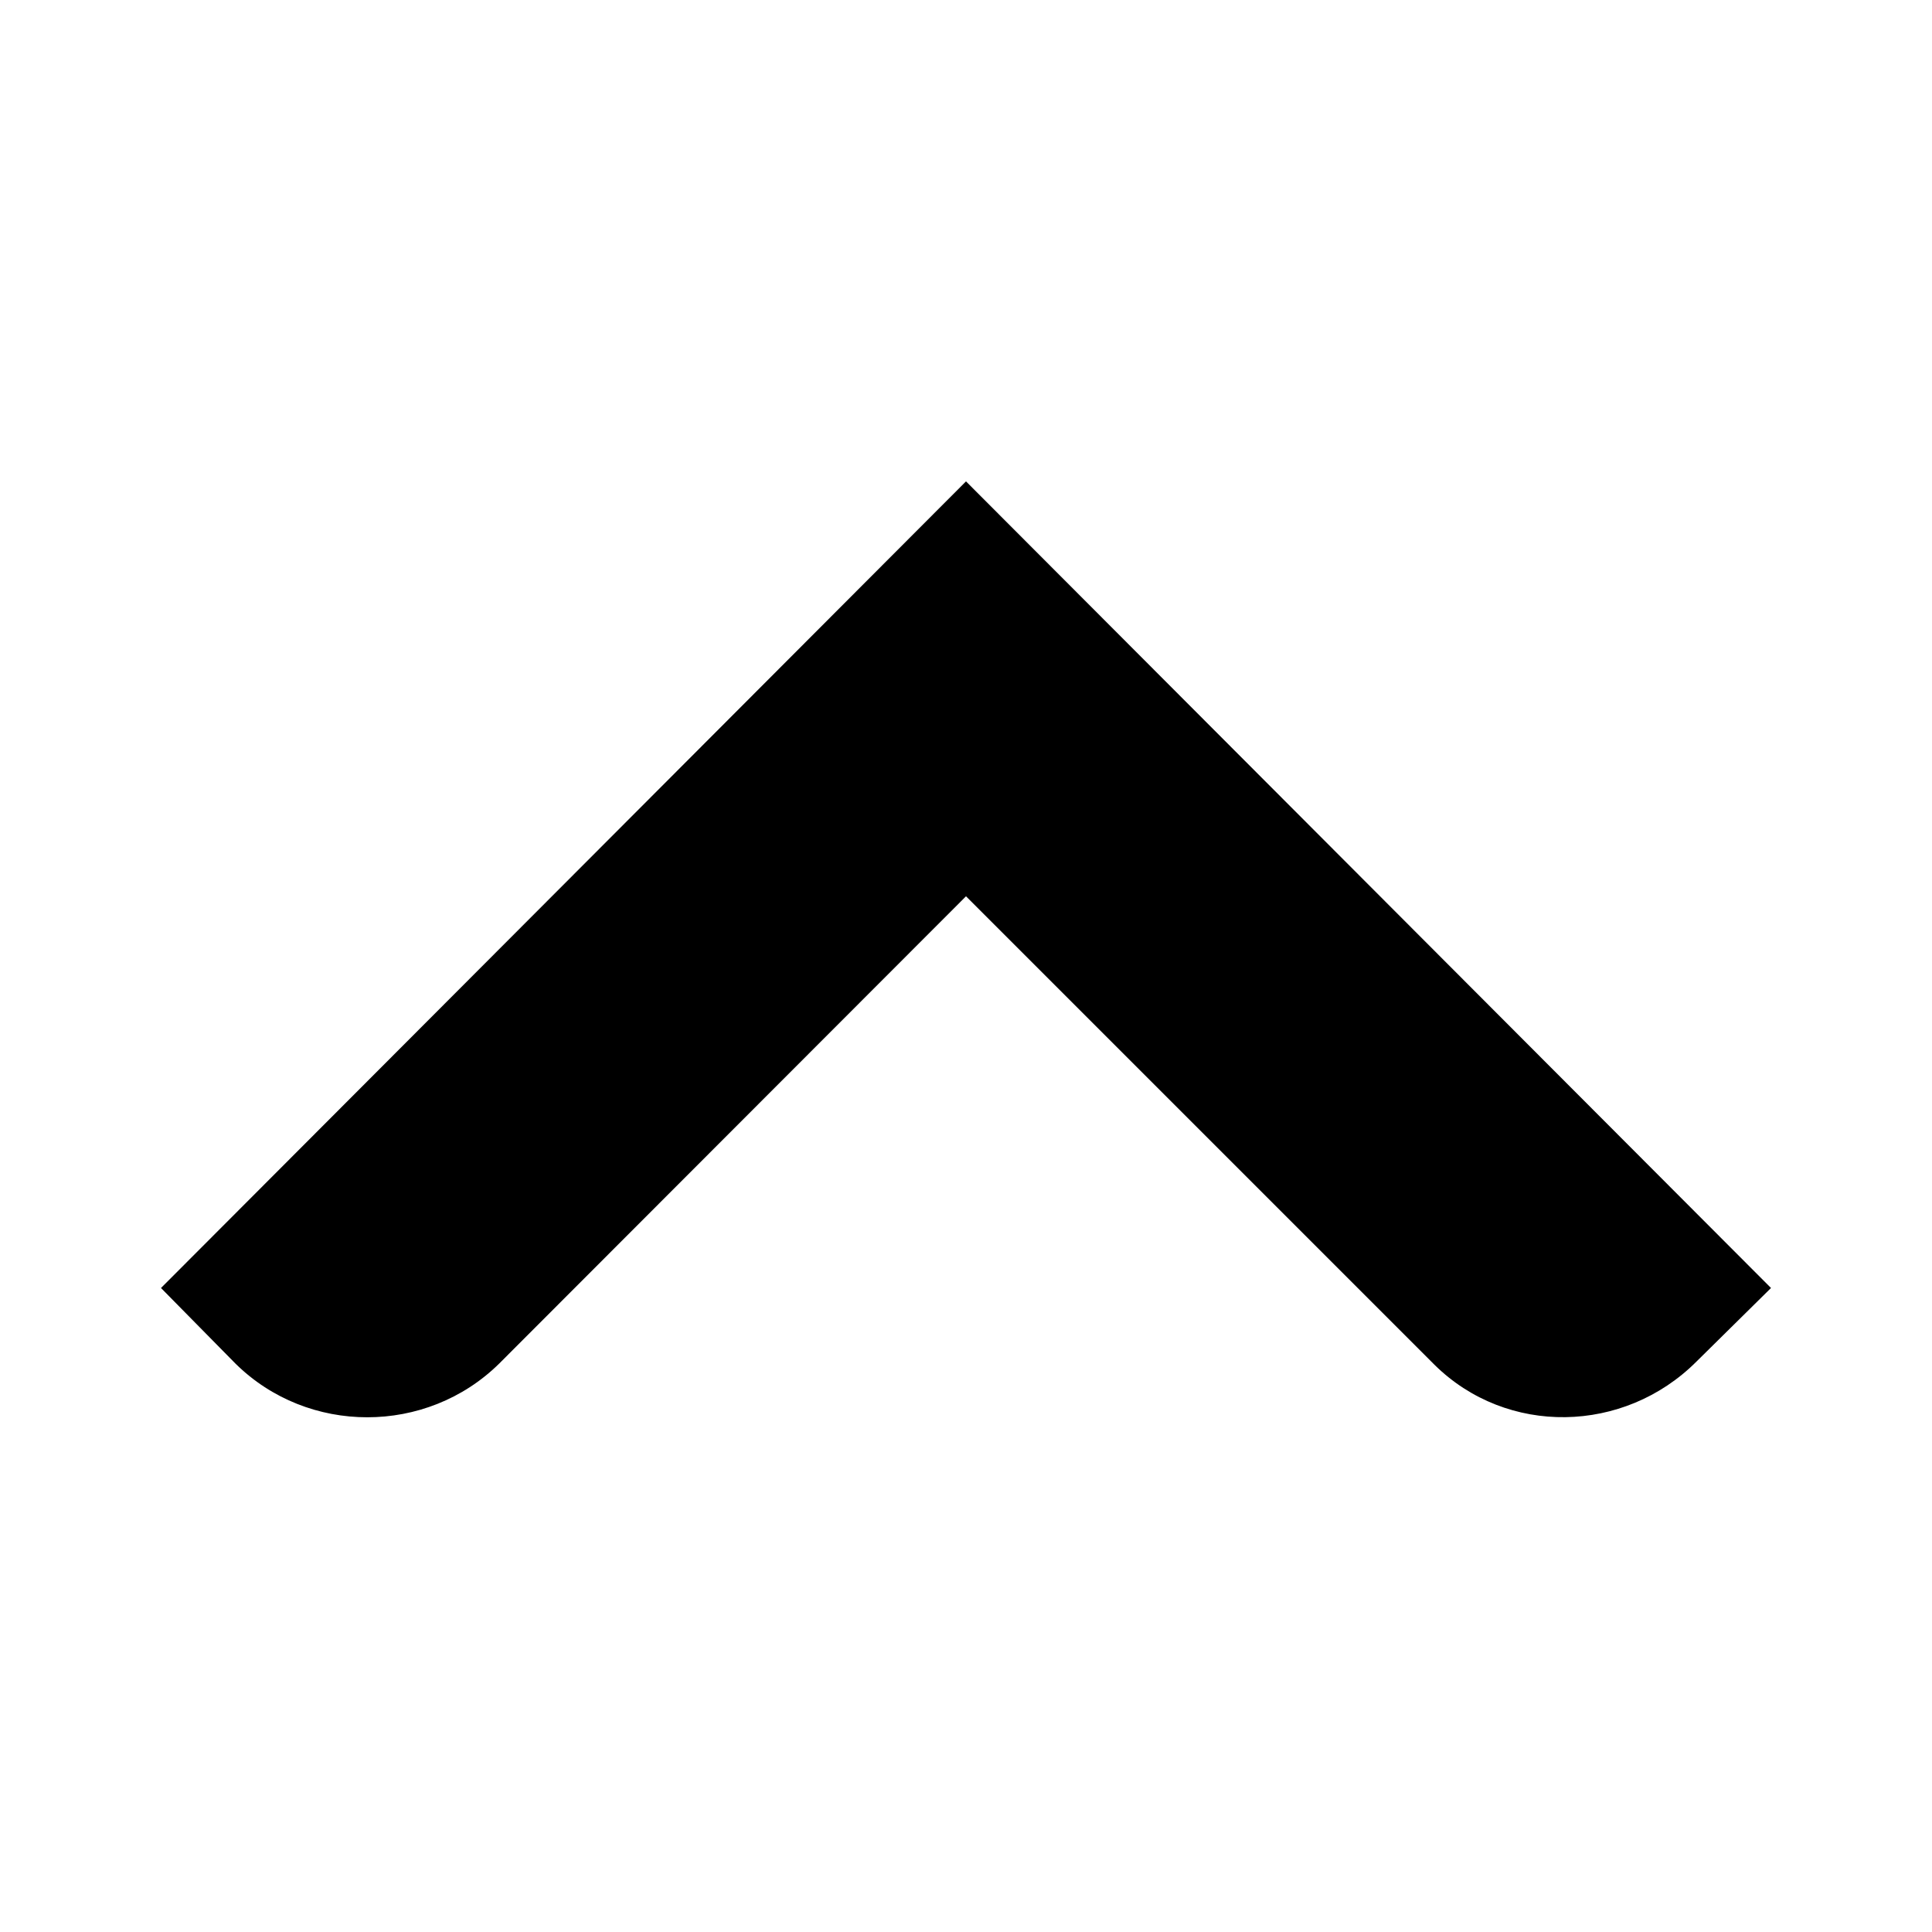
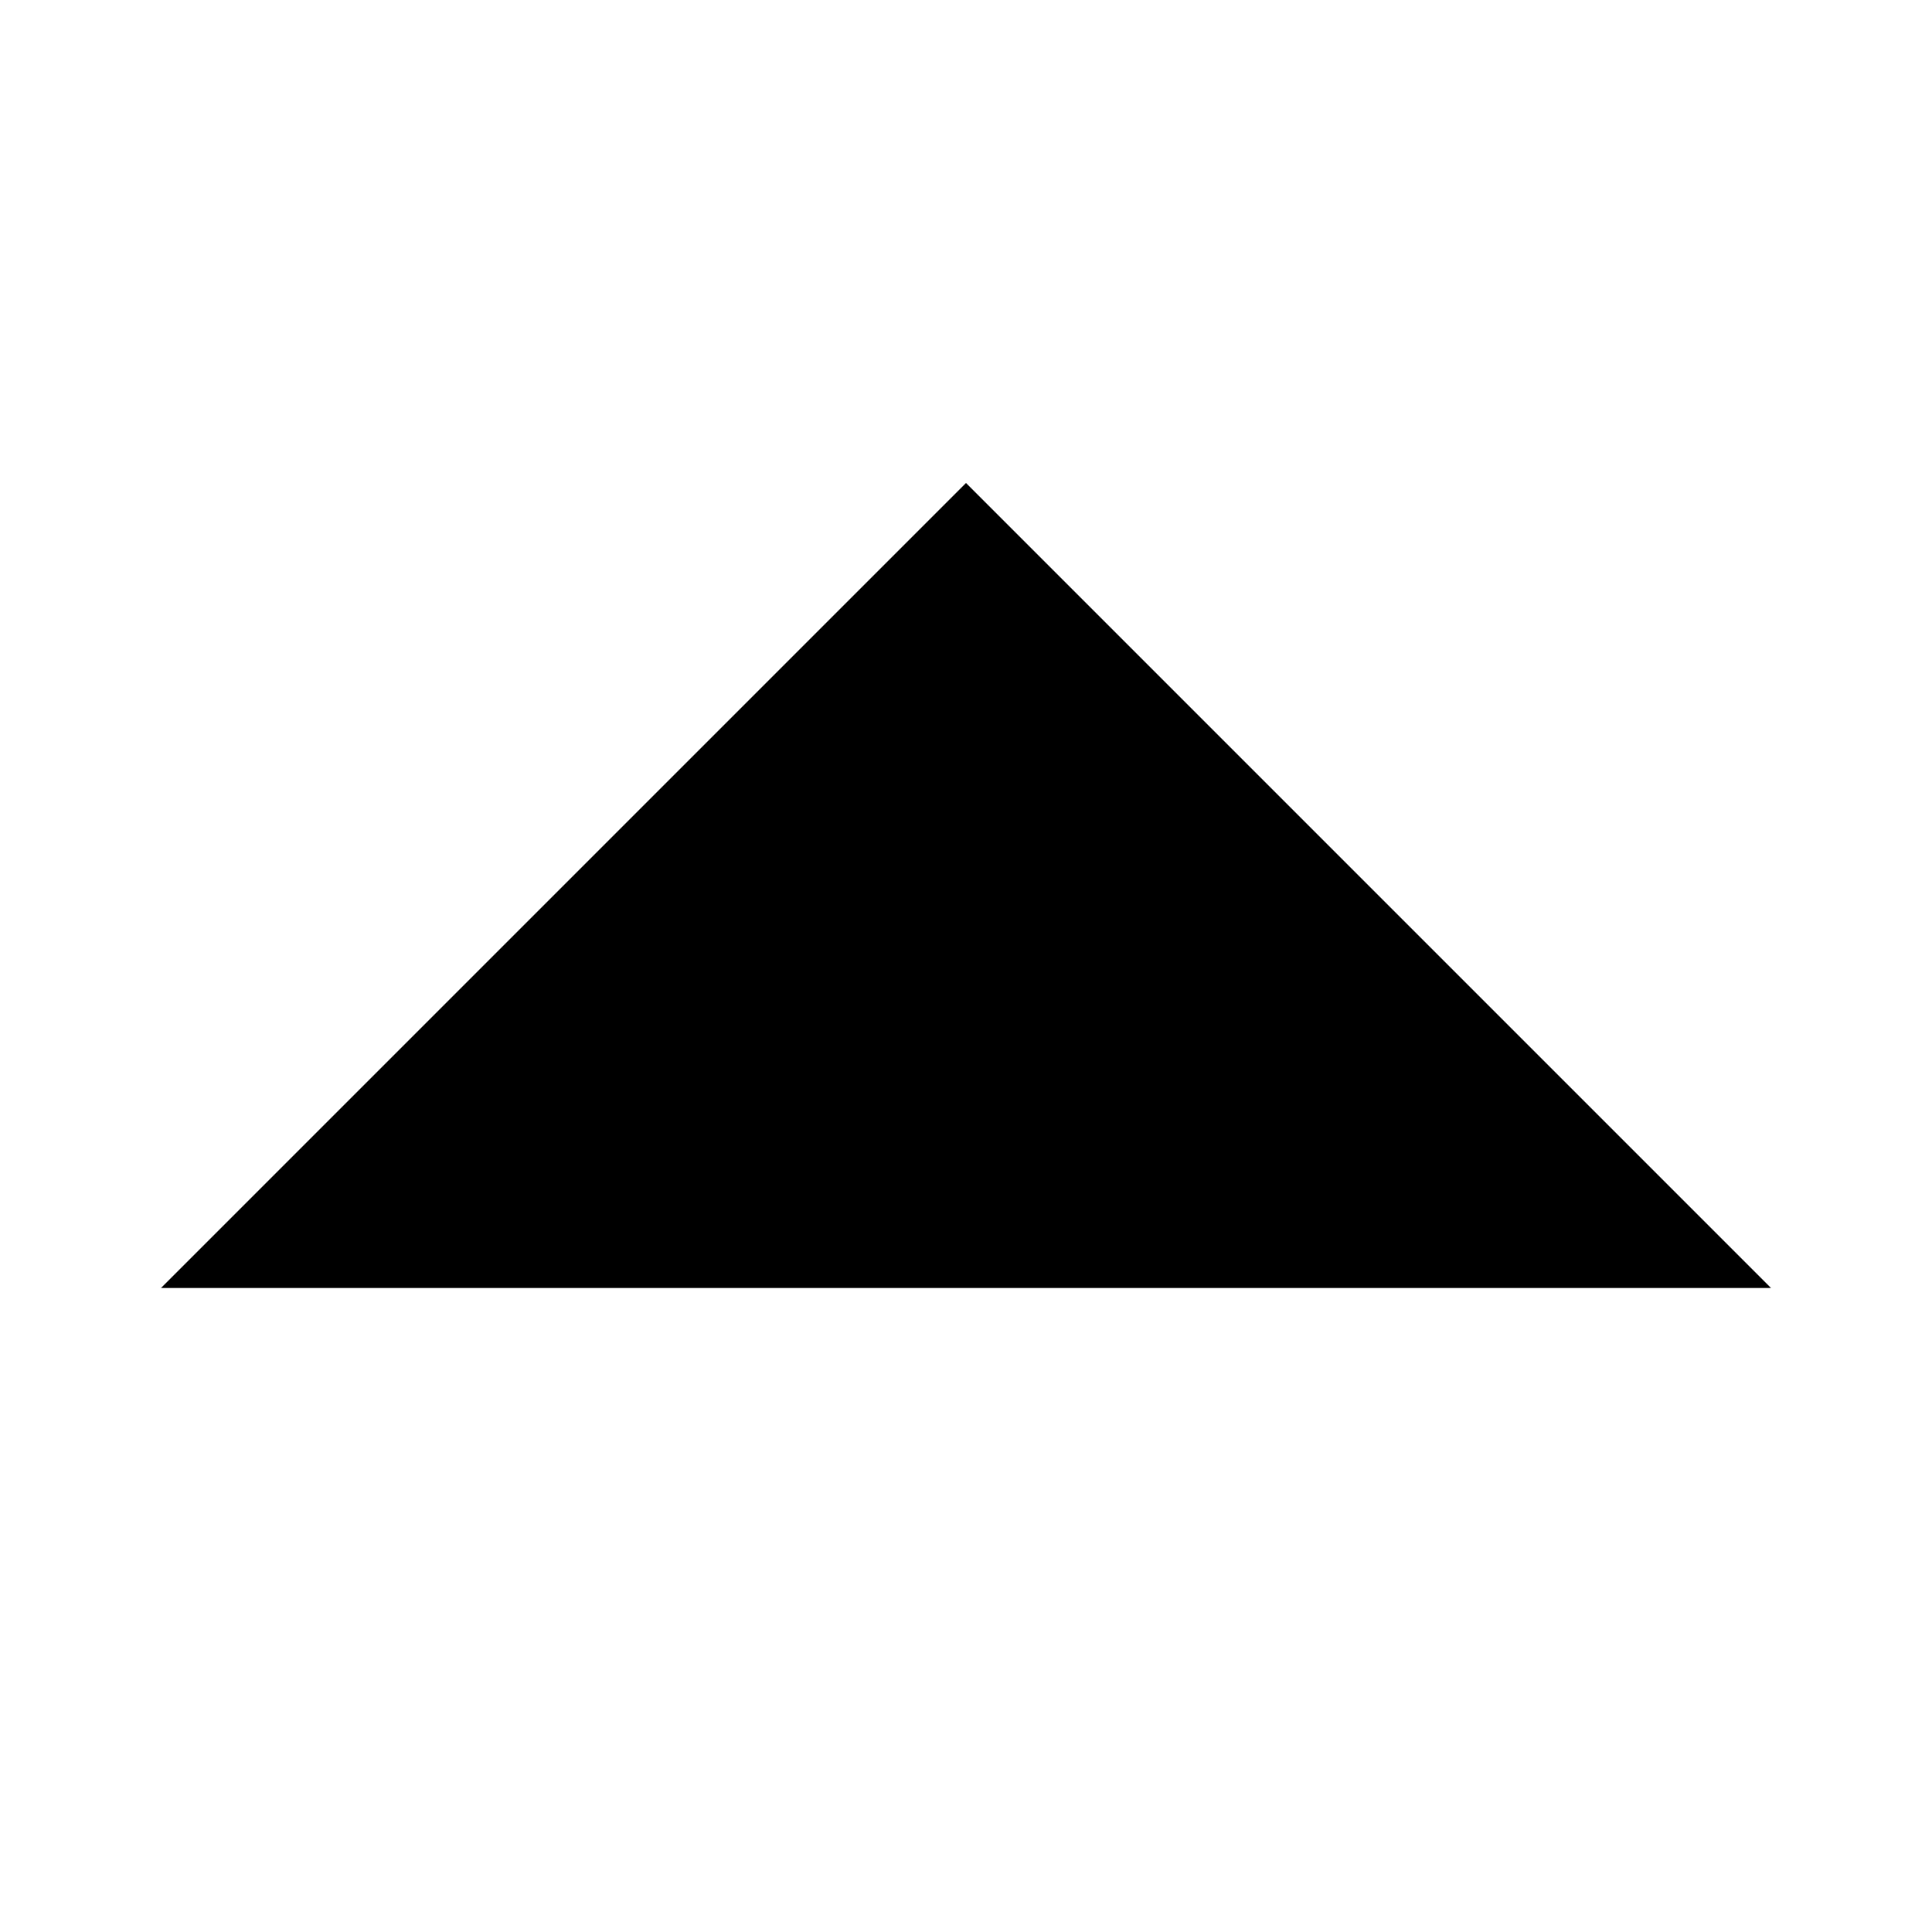
- <svg xmlns="http://www.w3.org/2000/svg" width="12" height="12" viewBox="0 0 12 12">
+ <svg xmlns="http://www.w3.org/2000/svg" version="1.1" id="Layer_1" x="0px" y="0px" viewBox="-493 495 12 12" enable-background="new -493 495 12 12" xml:space="preserve">
  <g id="up">
-     <path id="arrow" d="M1 8l.463.47c.45.444 1.186.444 1.637 0L6 5.567l2.91 2.91c.45.444 1.177.43 1.627-.02L11 8 6 2.99V3v-.01L1 8" />
+     <path id="arrow" d="M-492,503h10l-5-5v0v0L-492,503" />
  </g>
</svg>
